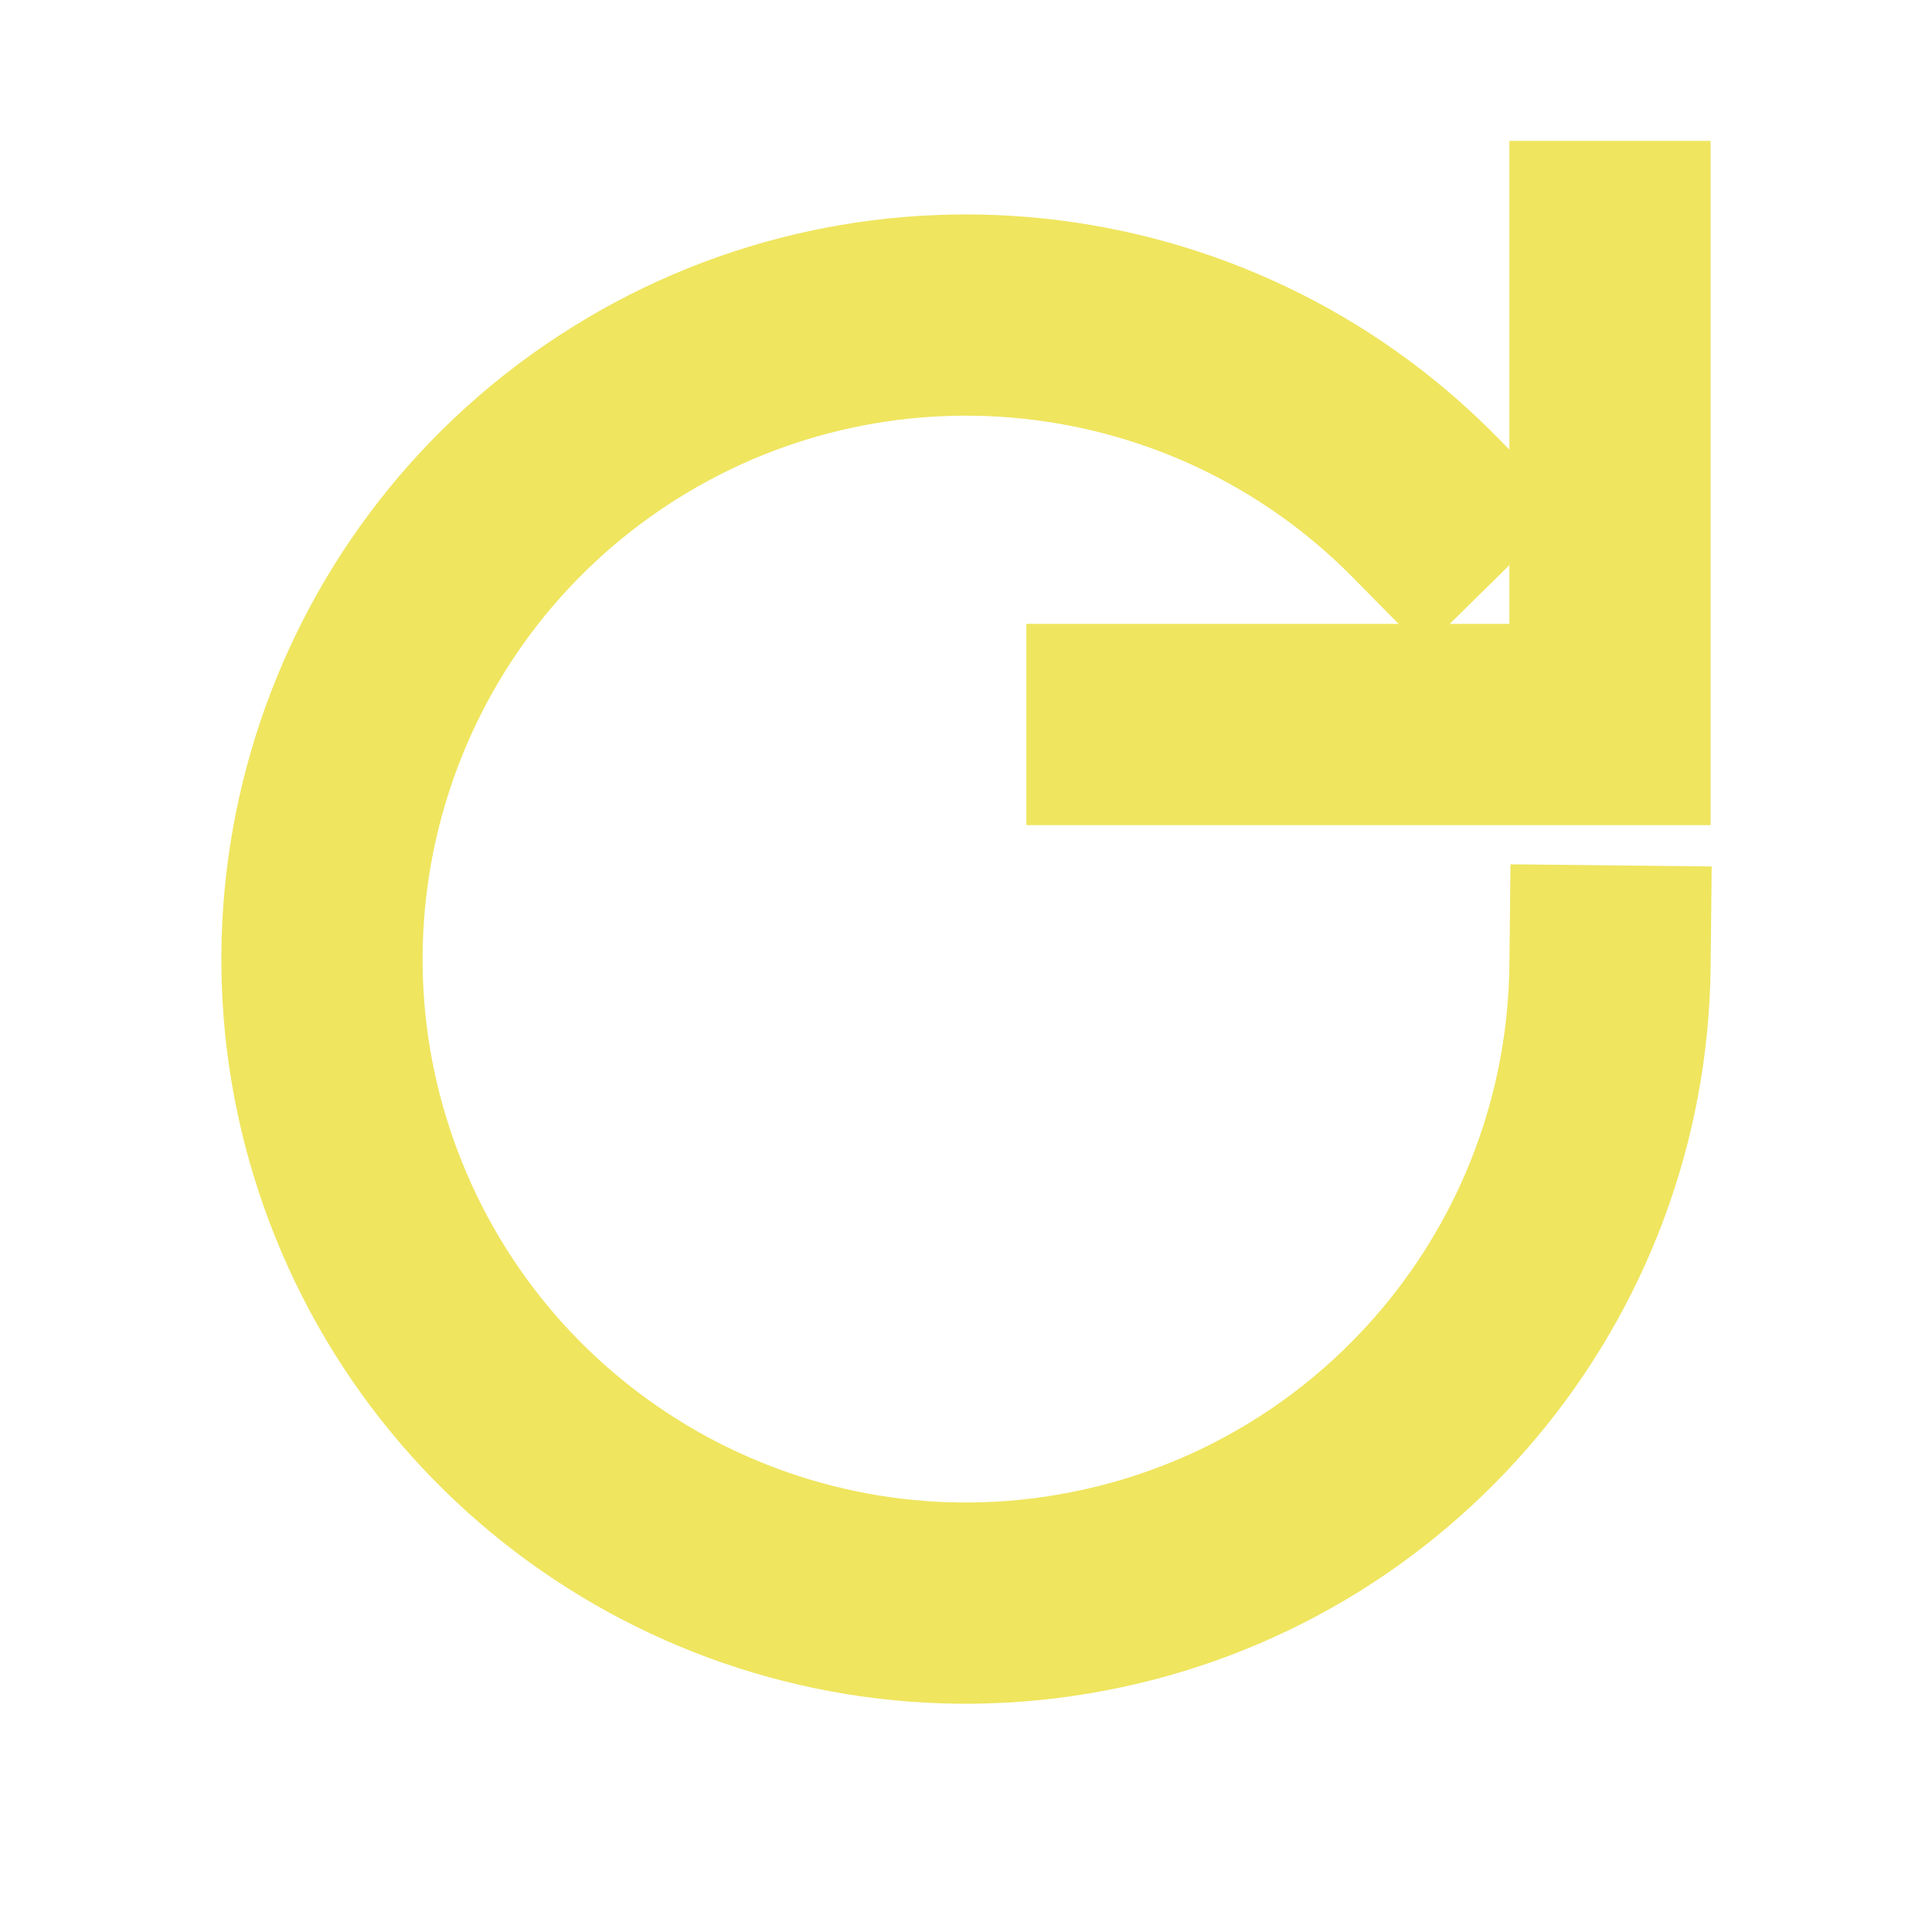
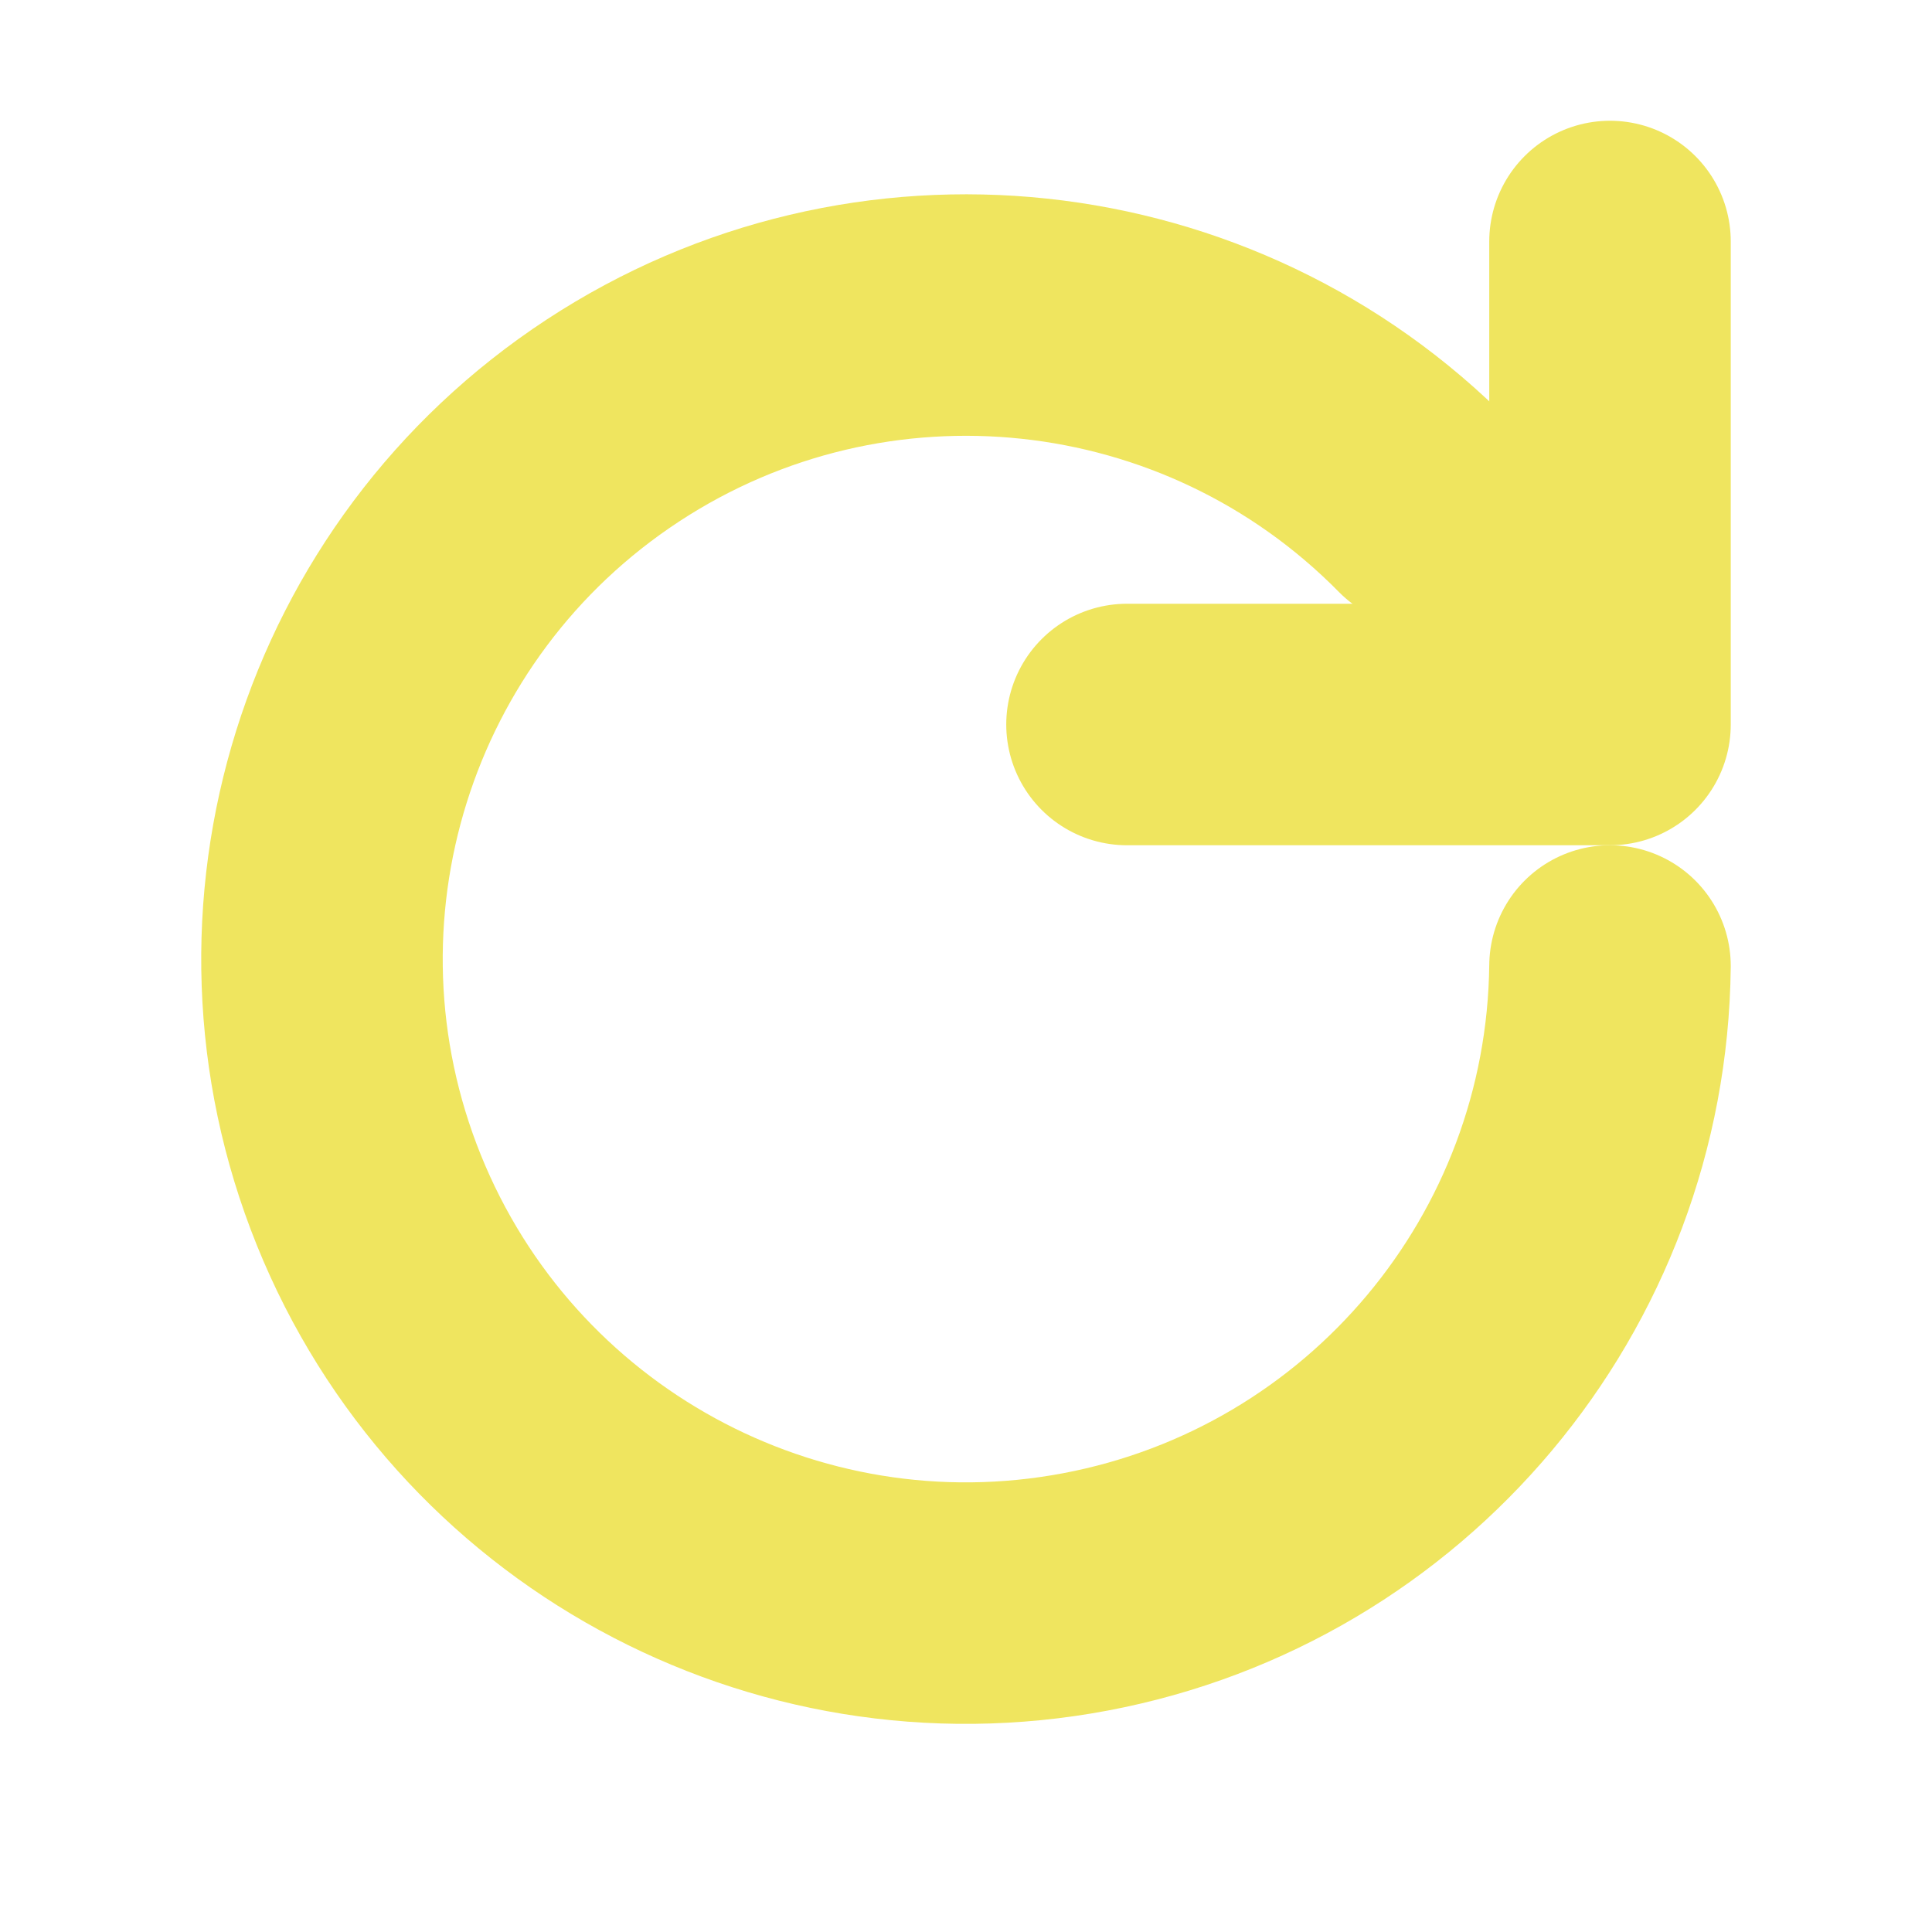
- <svg xmlns="http://www.w3.org/2000/svg" width="48" height="48" viewBox="0 0 24 24" fill="none" stroke="#efe55f" stroke-width="2.5" stroke-linecap="square" stroke-linejoin="miter">
+ <svg xmlns="http://www.w3.org/2000/svg" width="48" height="48" viewBox="0 0 24 24" fill="none" stroke="#efe55f" stroke-width="3" stroke-linecap="round" stroke-linejoin="round">
  <path d="M20 12a8 8 0 1 1-2.3-5.7" />
  <path d="M20 3v6h-6" />
</svg>
